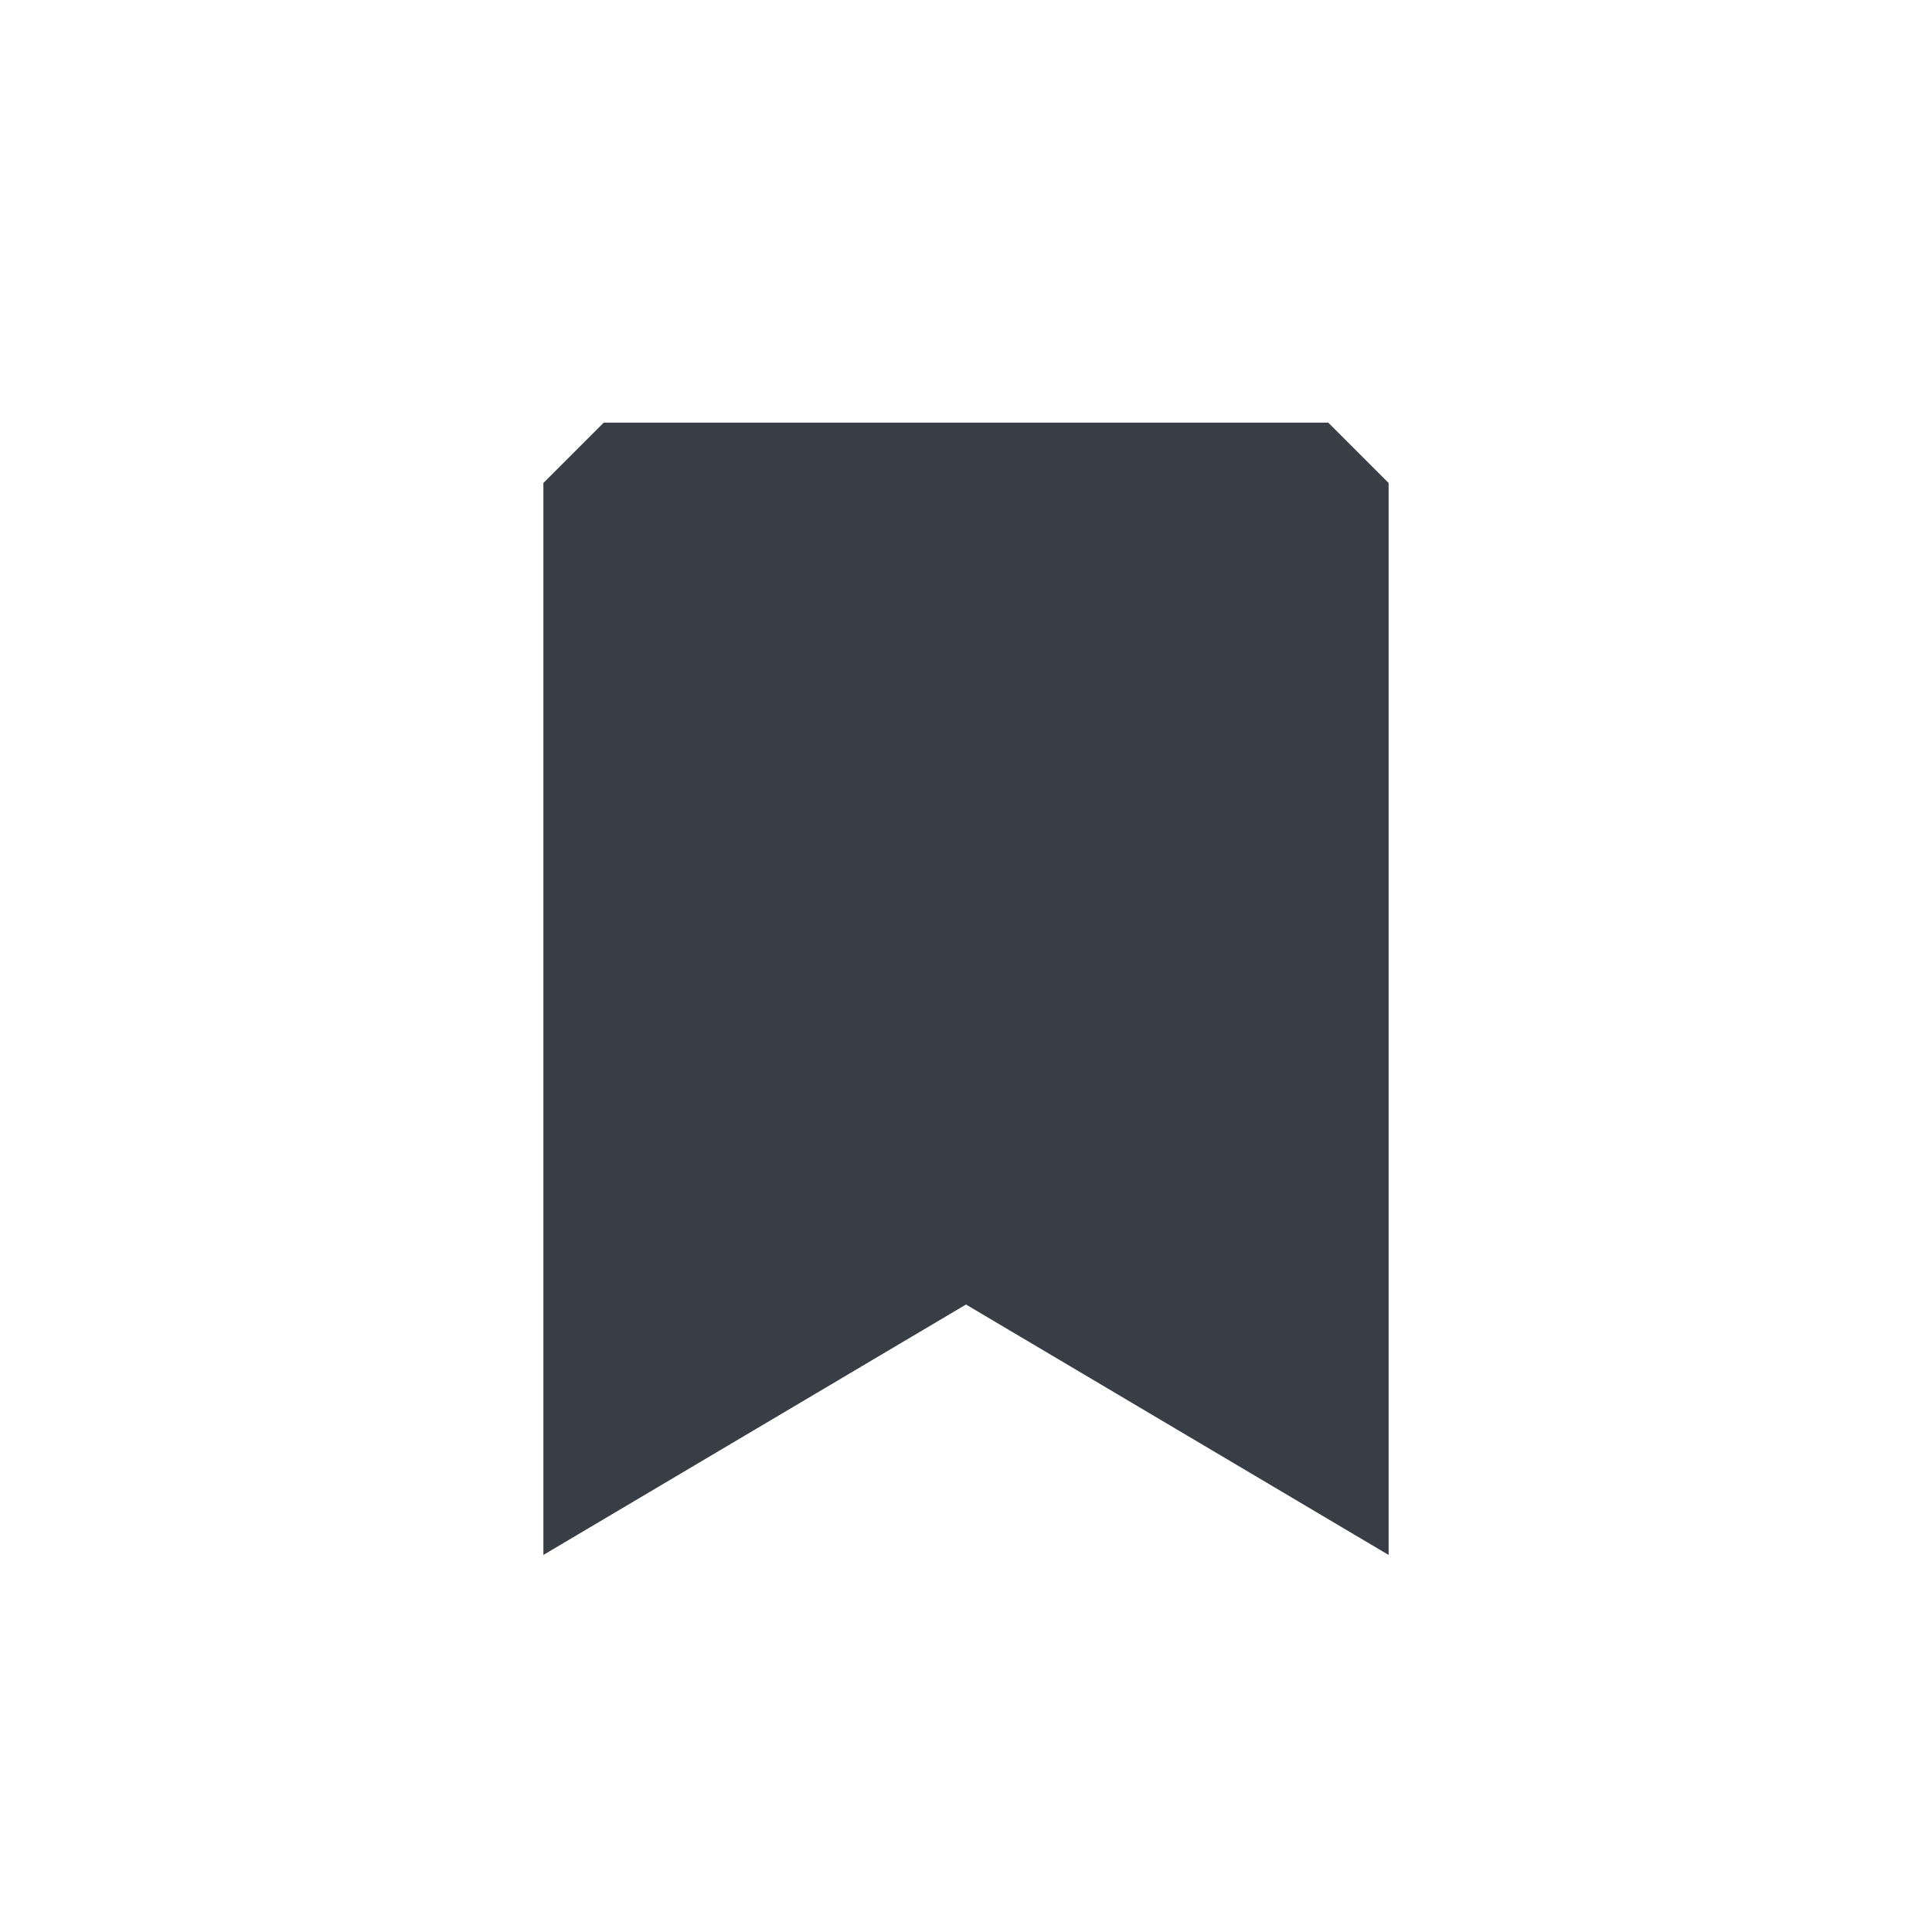
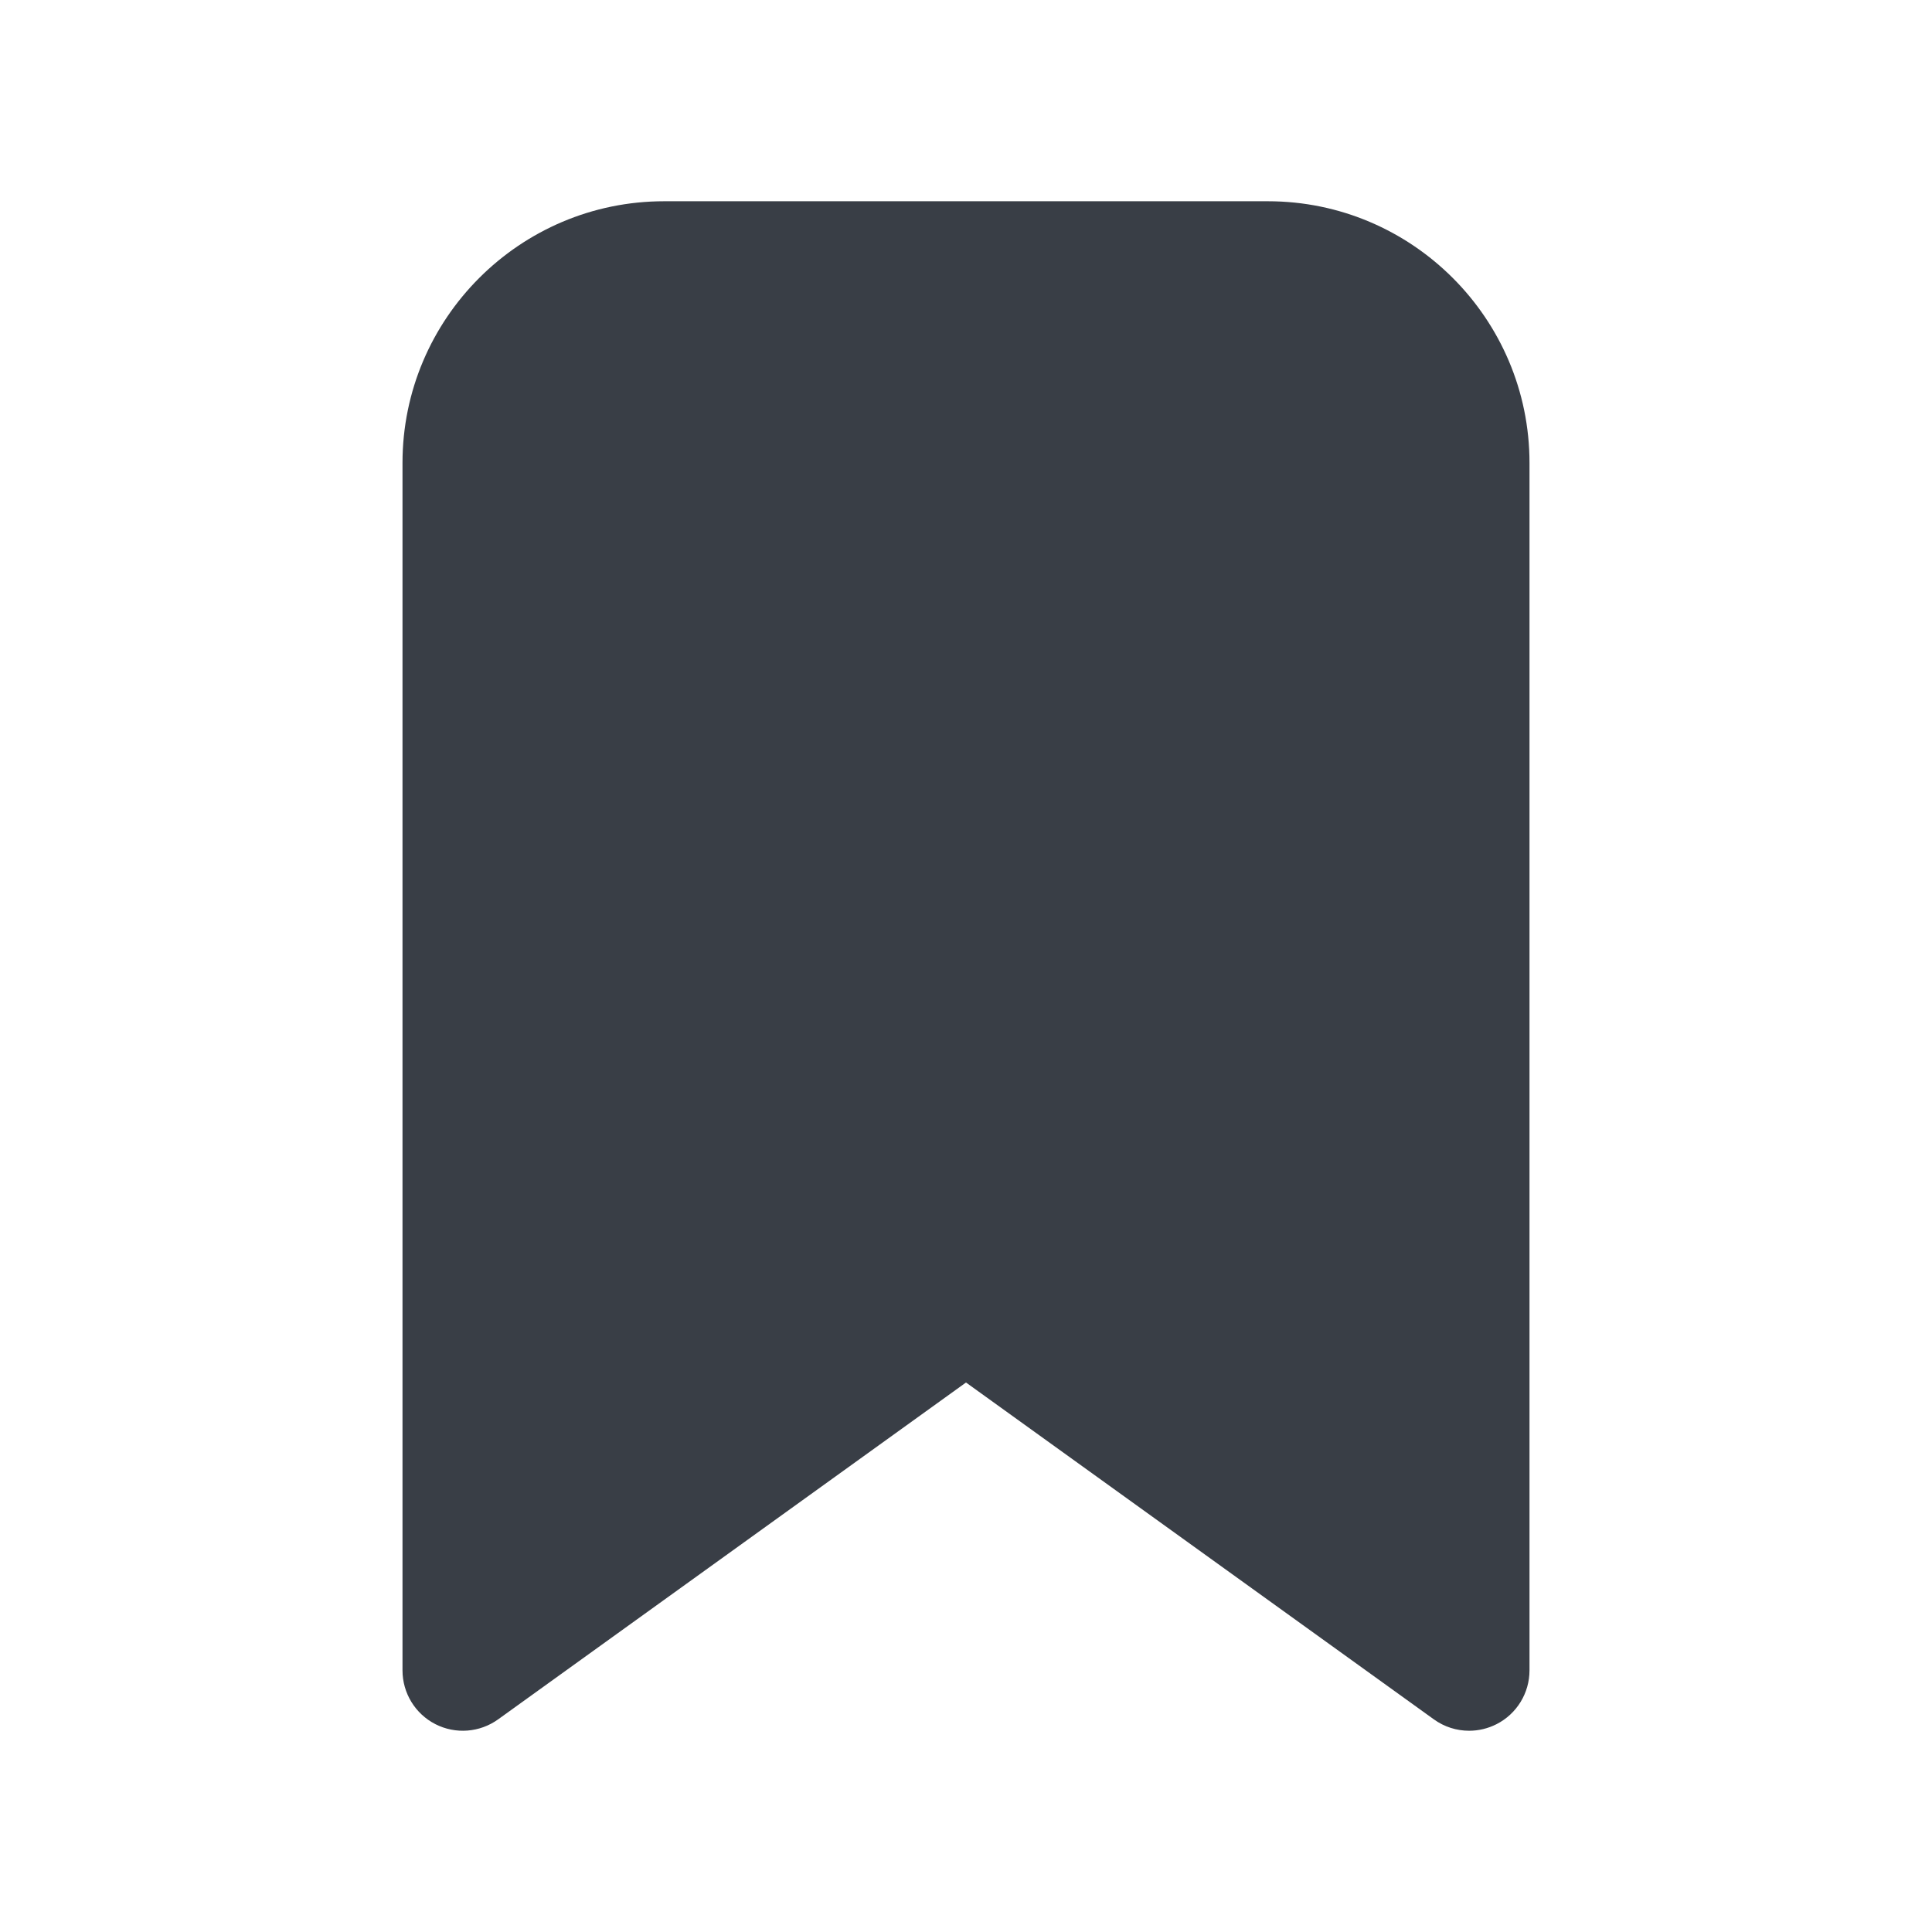
- <svg xmlns="http://www.w3.org/2000/svg" width="800" height="800" viewBox="0 0 800 800" fill="none">
-   <path d="M240 202H556V617L396.646 517.011L240 617V202Z" fill="#393E46" />
-   <path fill-rule="evenodd" clip-rule="evenodd" d="M225 200L250 175H550L575 200V643.873L400 540.17L225 643.873V200ZM275 225V556.127L400 482.05L525 556.127V225H275Z" fill="#393E46" />
+ <svg xmlns="http://www.w3.org/2000/svg" viewBox="0,0,256,256" width="144px" height="144px" fill-rule="nonzero">
+   <g fill="#393e46" fill-rule="nonzero" stroke="none" stroke-width="1" stroke-linecap="butt" stroke-linejoin="miter" stroke-miterlimit="10" stroke-dasharray="" stroke-dashoffset="0" font-family="none" font-weight="none" font-size="none" text-anchor="none" style="mix-blend-mode: normal">
+     <g transform="scale(5.33333,5.33333)">
+       <path d="M36.5,43c-0.309,0 -0.616,-0.095 -0.876,-0.283l-11.624,-8.369l-11.624,8.369c-0.458,0.329 -1.06,0.375 -1.561,0.118c-0.5,-0.256 -0.815,-0.772 -0.815,-1.335v-30c0,-3.584 2.916,-6.5 6.5,-6.5h15c3.584,0 6.5,2.916 6.5,6.5v30c0,0.563 -0.315,1.079 -0.816,1.335c-0.216,0.11 -0.45,0.165 -0.684,0.165z" />
+     </g>
+   </g>
</svg>
